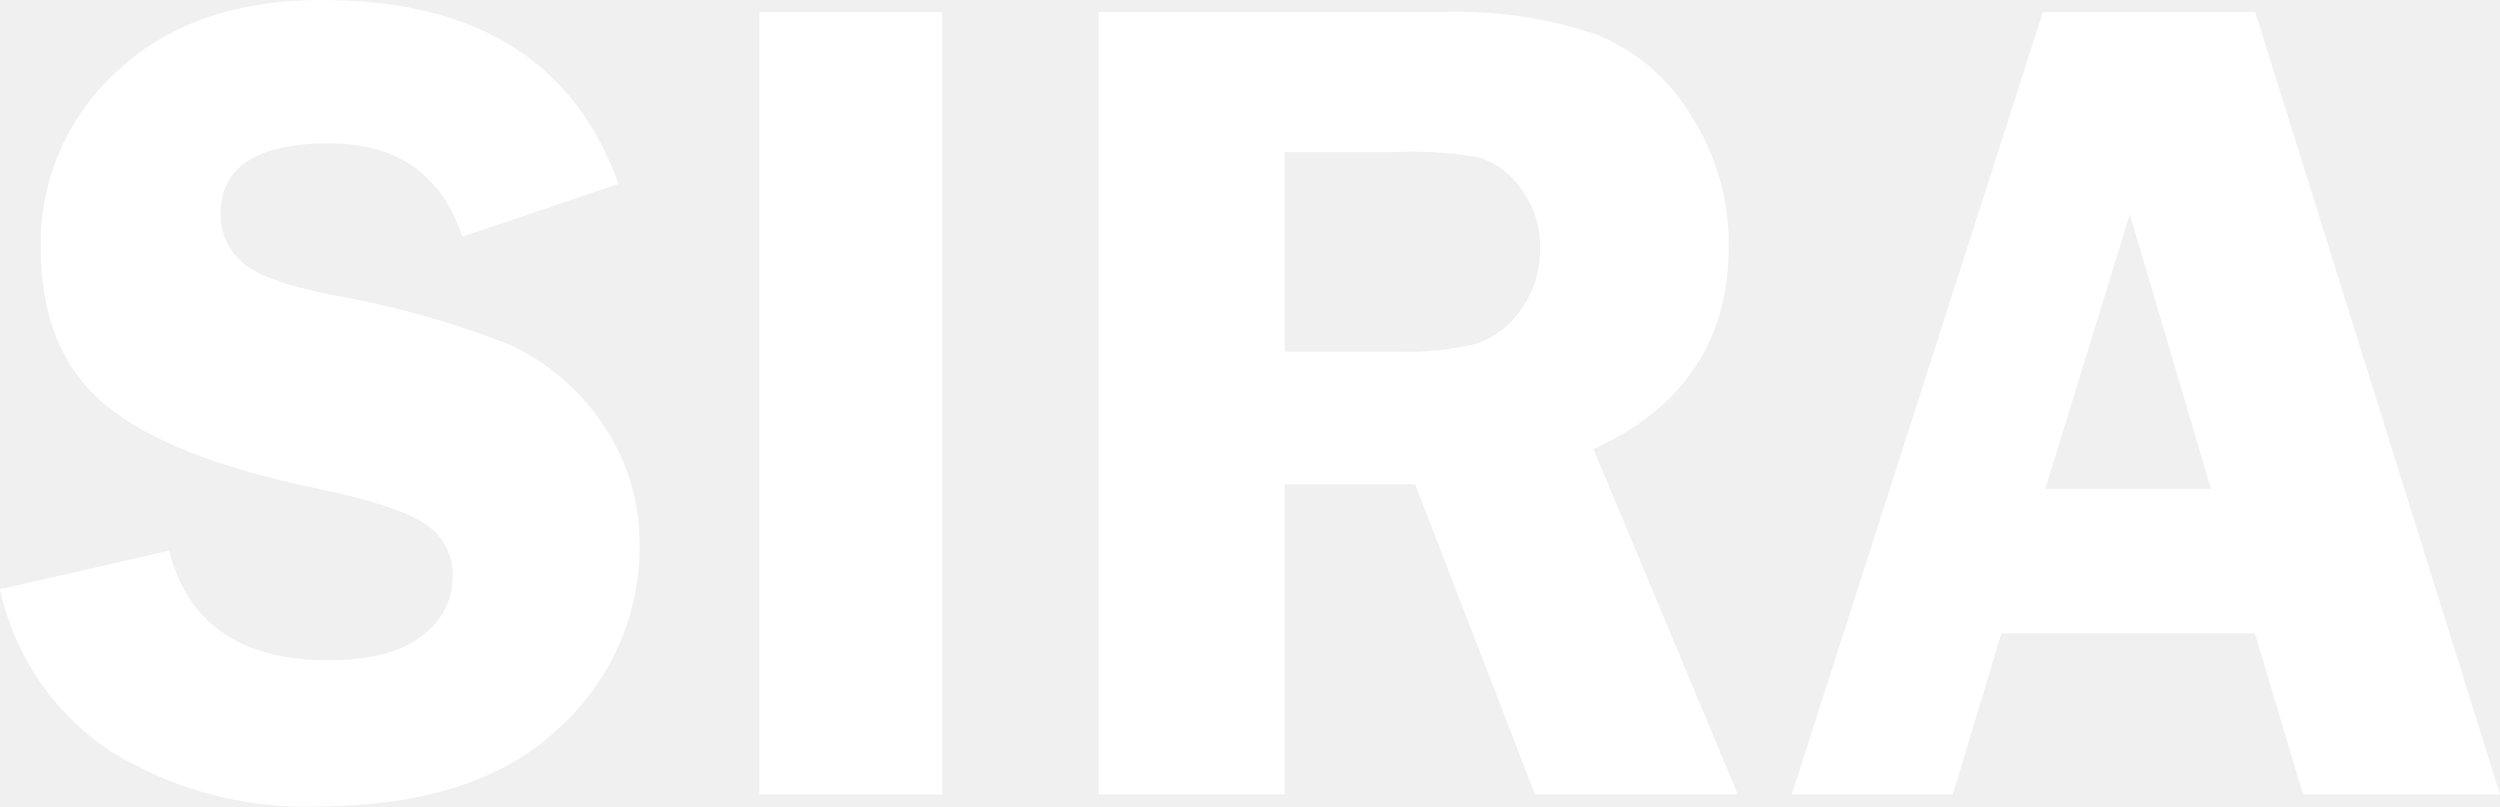
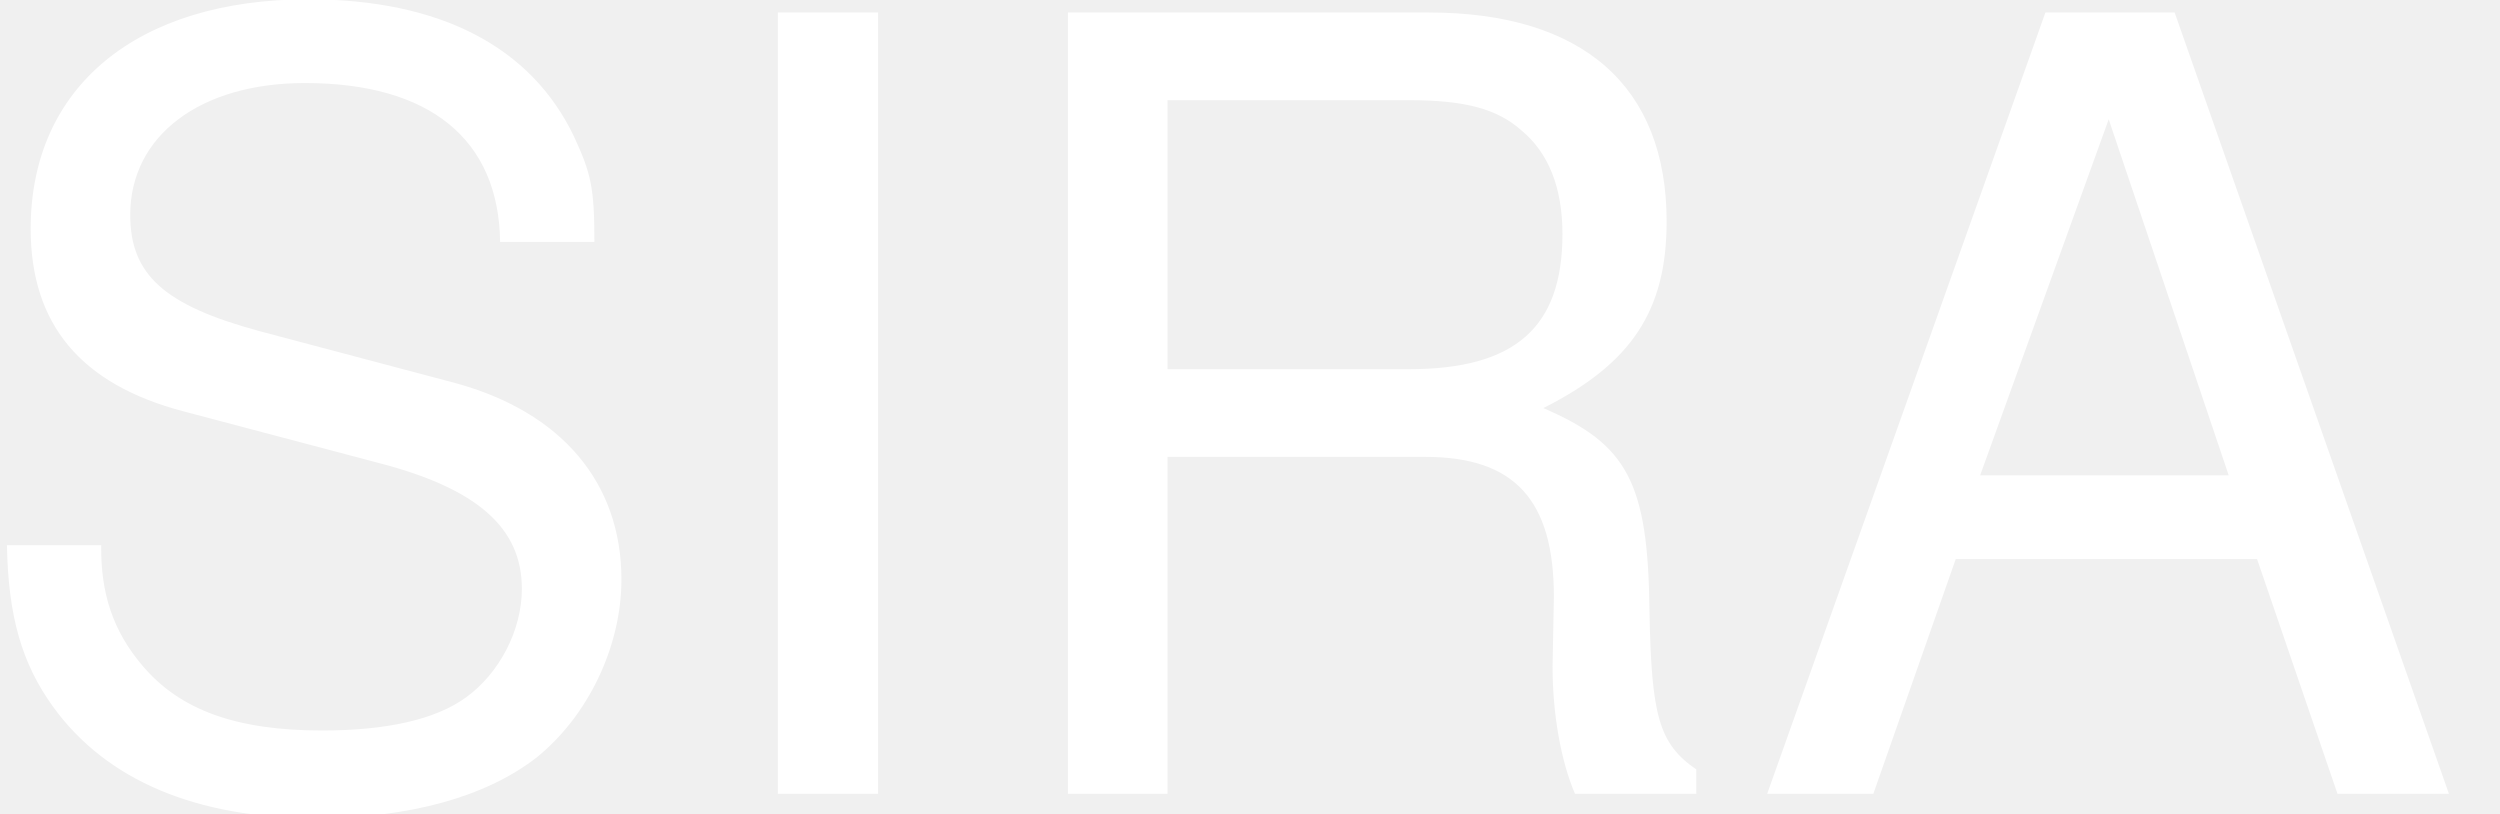
- <svg xmlns="http://www.w3.org/2000/svg" id="Layer_1" data-name="Layer 1" viewBox="0 0 147.9 47.71">
-   <defs>
-     <style>.cls-1{fill:#fff;}</style>
+ <svg xmlns="http://www.w3.org/2000/svg" width="59.246mm" height="19.286mm" viewBox="0 0 59.246 19.286" version="1.1" id="svg25897">
+   <defs id="defs25894">
+     <rect x="179.657" y="44.577" width="324.193" height="148.589" id="rect38409" />
  </defs>
-   <path class="cls-1" d="M36.59,10.88,27.36,14Q25.5,8.48,19.48,8.48c-4.28,0-6.43,1.39-6.43,4.17a3.77,3.77,0,0,0,1.21,2.81q1.2,1.16,5.43,2a54.46,54.46,0,0,1,10.36,2.89A13.29,13.29,0,0,1,35.59,25a12.42,12.42,0,0,1,2.25,7.24A14.46,14.46,0,0,1,33,43.13q-4.83,4.57-14.31,4.58A21.78,21.78,0,0,1,6.59,44.47,15.38,15.38,0,0,1,0,34.86l10-2.28q1.68,6.48,9.4,6.48c2.49,0,4.33-.48,5.55-1.44a4.27,4.27,0,0,0,1.83-3.44A3.59,3.59,0,0,0,25.16,31c-1.1-.74-3.24-1.44-6.4-2.1q-8.84-1.83-12.59-5c-2.51-2.11-3.76-5.21-3.76-9.27A13.72,13.72,0,0,1,6.9,4.24Q11.39,0,19.07,0,32.69,0,36.59,10.88Z" />
-   <path class="cls-1" d="M55.74.71V47H44.93V.71Z" />
-   <path class="cls-1" d="M76,28.65V47H65V.71H85.38a25.75,25.75,0,0,1,9,1.31,11.55,11.55,0,0,1,5.65,4.79,14.09,14.09,0,0,1,2.24,7.76q0,8.34-8,12L102.81,47h-12L83.72,28.65ZM76,9v11.8H82.6a17.31,17.31,0,0,0,4.73-.46,5.21,5.21,0,0,0,2.63-2,6,6,0,0,0,1.15-3.61A5.65,5.65,0,0,0,90,11.19a4.71,4.71,0,0,0-2.51-1.88A23.51,23.51,0,0,0,82.36,9Z" />
-   <path class="cls-1" d="M133.42.71,147.9,47H136.25l-2.85-9.53h-15L115.53,47H106L120.86.71ZM121,28.92h9.8L126,12.68Z" />
+   <g id="layer1" transform="translate(-63.95673,-35.86795)">
+     <text xml:space="preserve" style="font-size:25.4px;line-height:1.25;font-family:Helvetica;-inkscape-font-specification:Helvetica;stroke-width:0.265" x="62.903" y="54.682" id="text33449">
+       <tspan id="tspan33447" style="fill:#ffffff;stroke-width:0.265" x="62.903" y="54.682">SIRA</tspan>
+     </text>
+     <text xml:space="preserve" transform="scale(0.2645833)" id="text38407" style="font-size:96px;line-height:1.25;font-family:Helvetica;-inkscape-font-specification:Helvetica;white-space:pre;shape-inside:url(#rect38409)" />
+   </g>
</svg>
